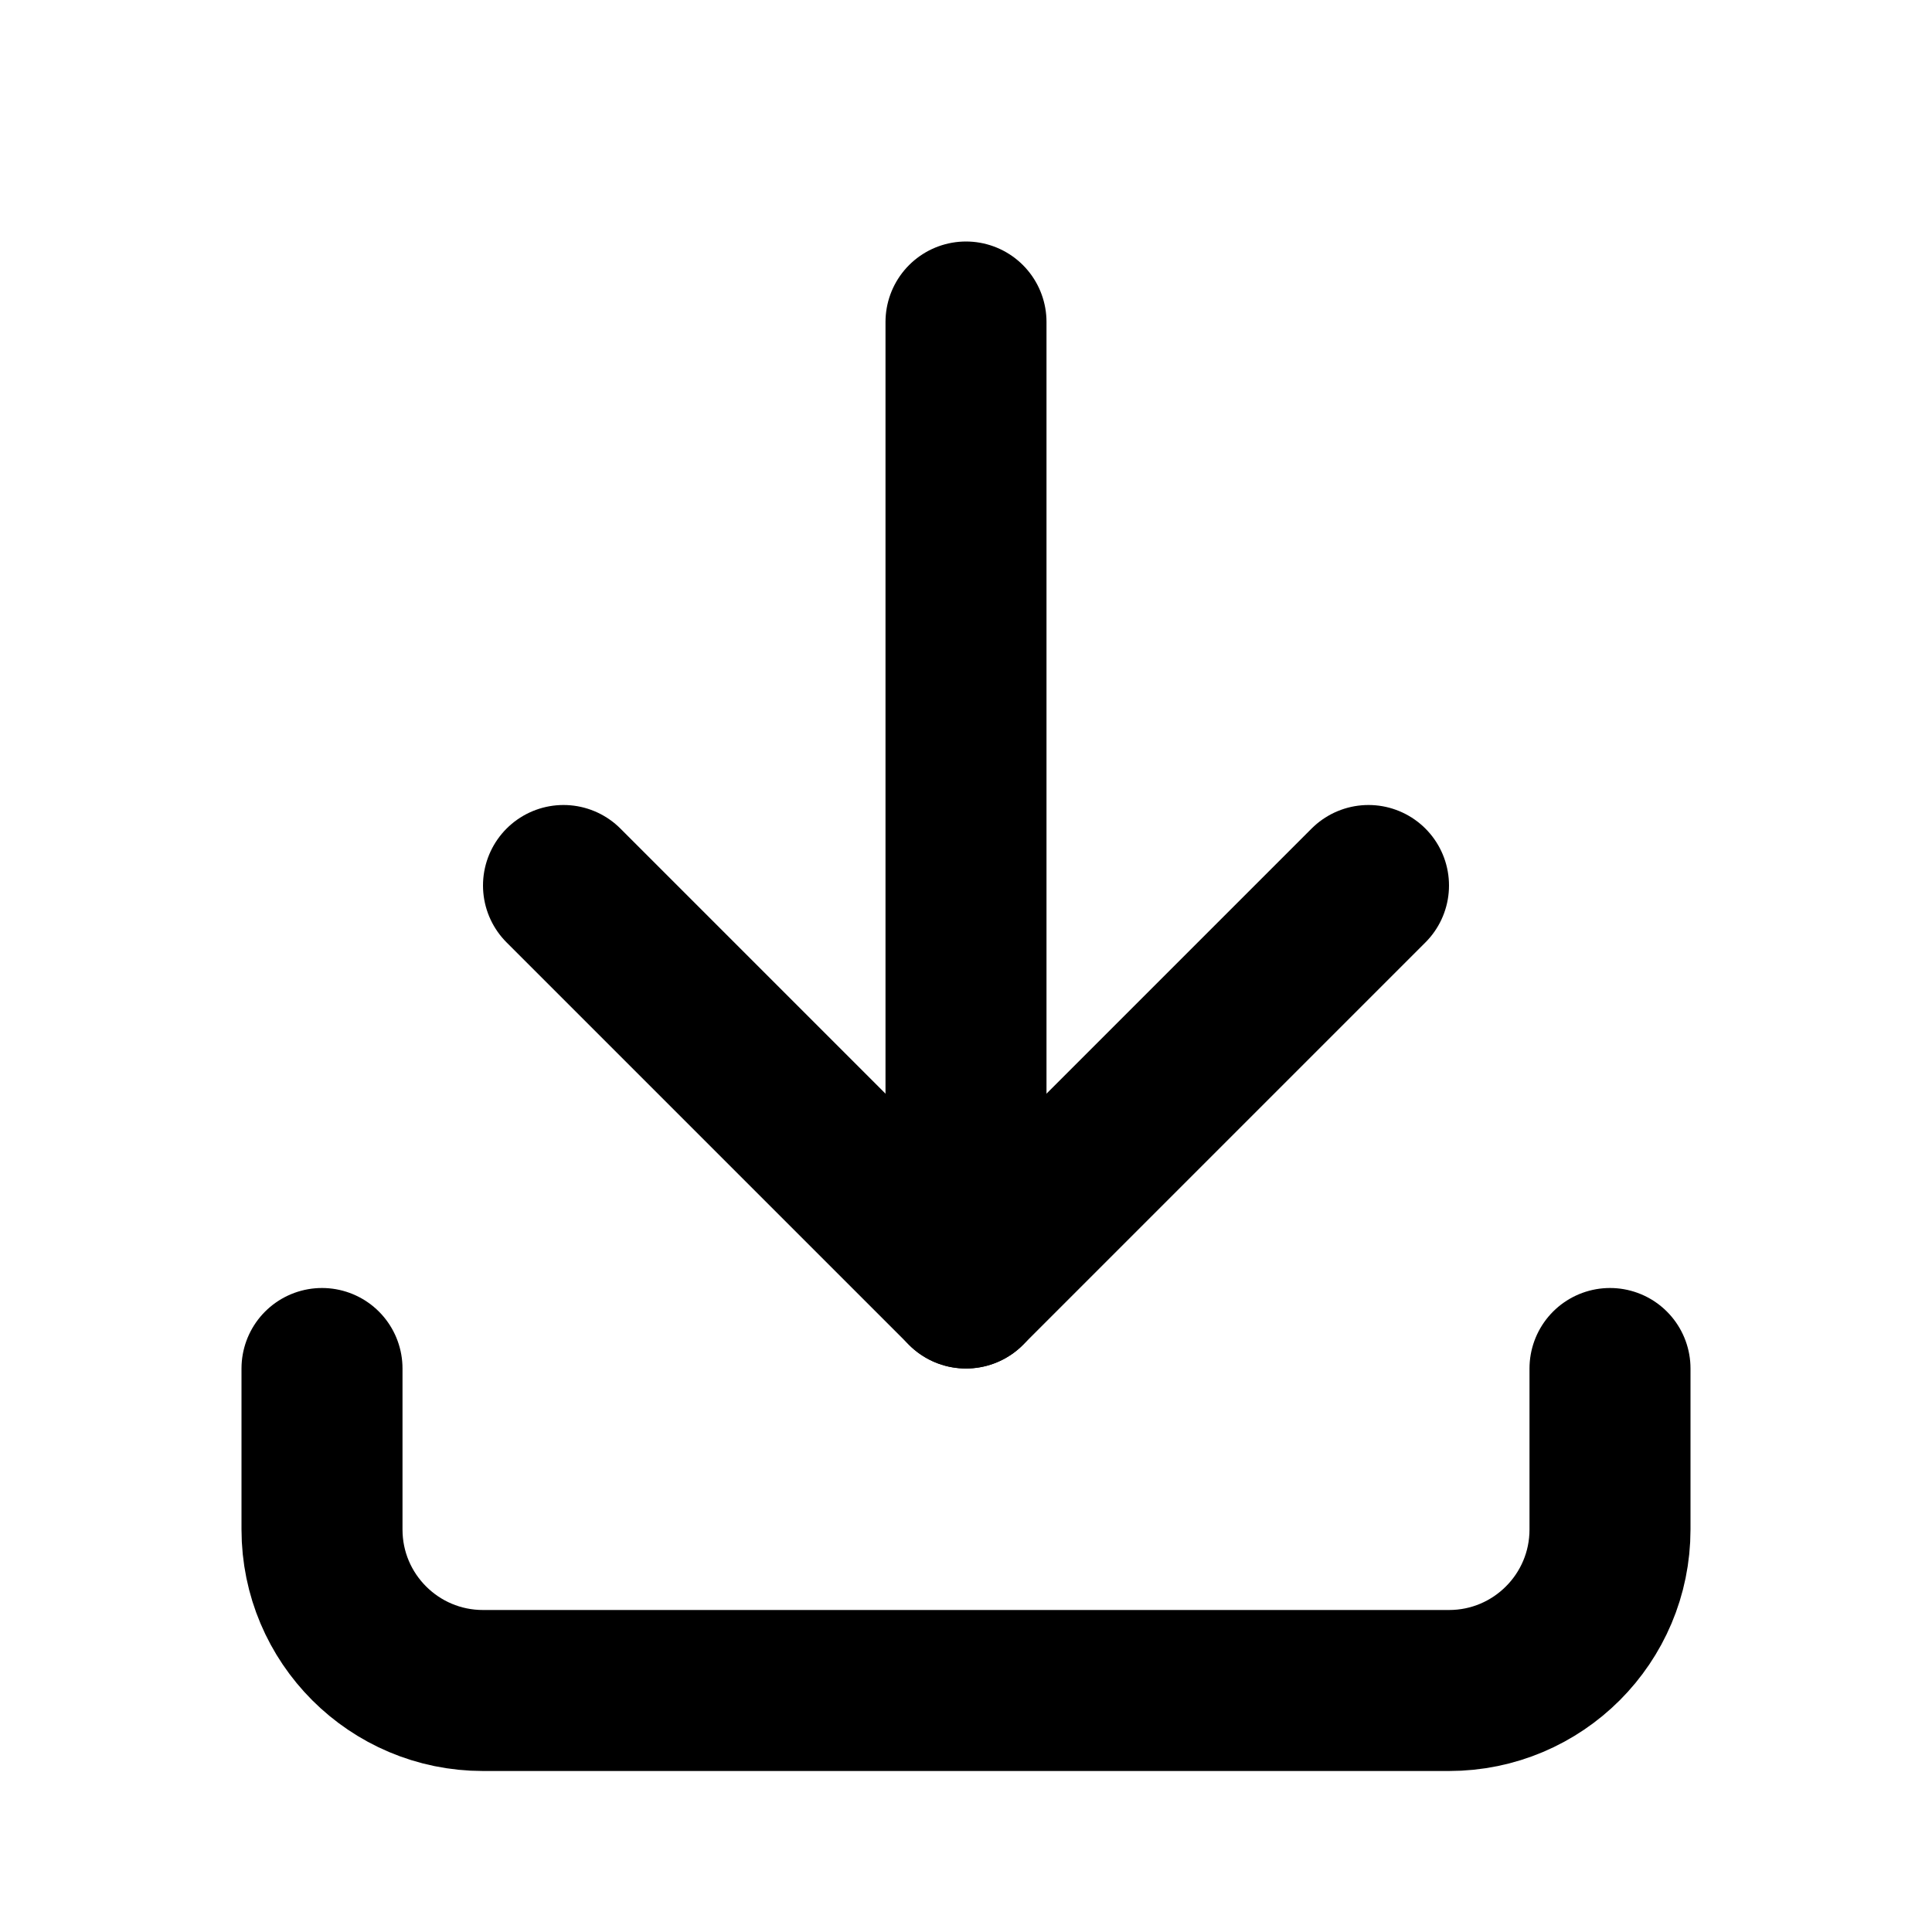
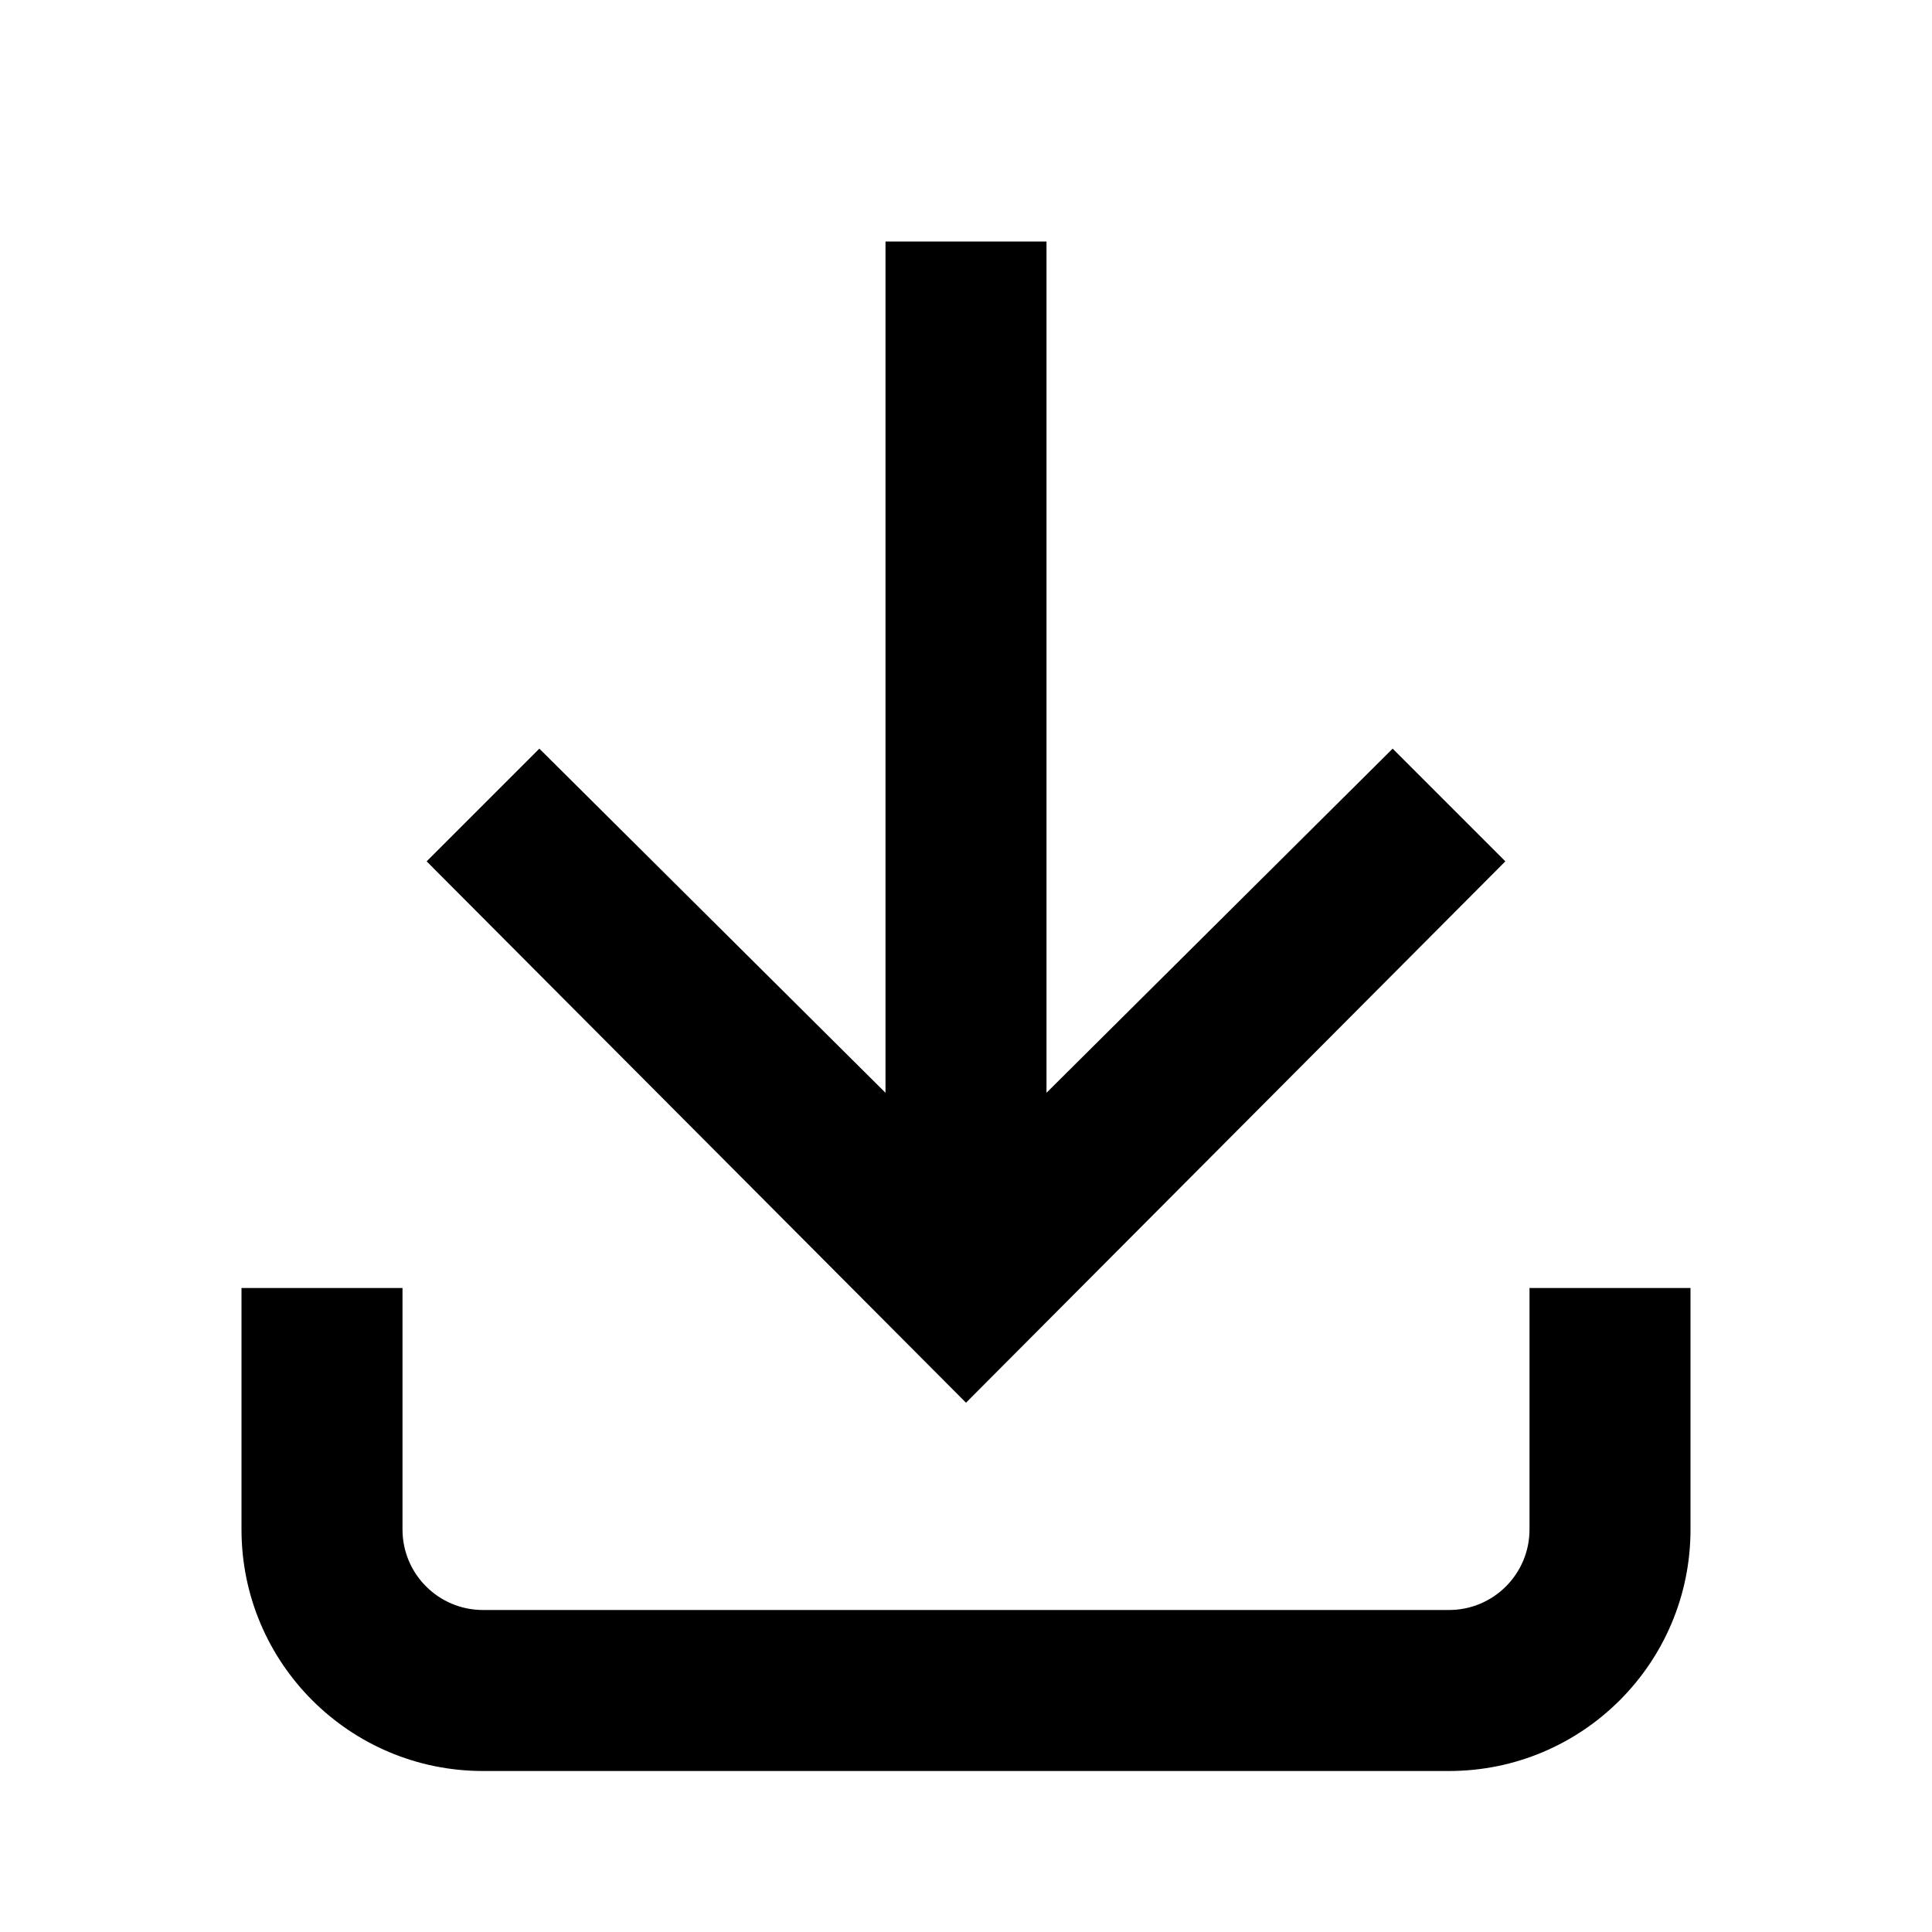
- <svg xmlns="http://www.w3.org/2000/svg" width="24" height="24" viewBox="0 0 24 24" fill="none" stroke="currentColor" stroke-width="2" stroke-linecap="round" stroke-linejoin="round" aria-hidden="true">
-   <path d="M4 17v2a2 2 0 0 0 2 2h12a2 2 0 0 0 2 -2v-2" />
-   <path d="M7 11l5 5l5 -5" />
-   <path d="M12 4l0 12" />
+ <svg xmlns="http://www.w3.org/2000/svg" width="24" height="24" viewBox="0 0 96 96" aria-hidden="true" focusable="false">
+   <path fill="currentColor" d="M52 12v42.3l17.2-17.1 5.6 5.6L48 69.7 21.2 42.8l5.6-5.6L44 54.3V12zM20 64v12a4 4 0 0 0 4 4h48a4 4 0 0 0 4-4V64h8v12a12 12 0 0 1-12 12H24a12 12 0 0 1-12-12V64z" />
</svg>
